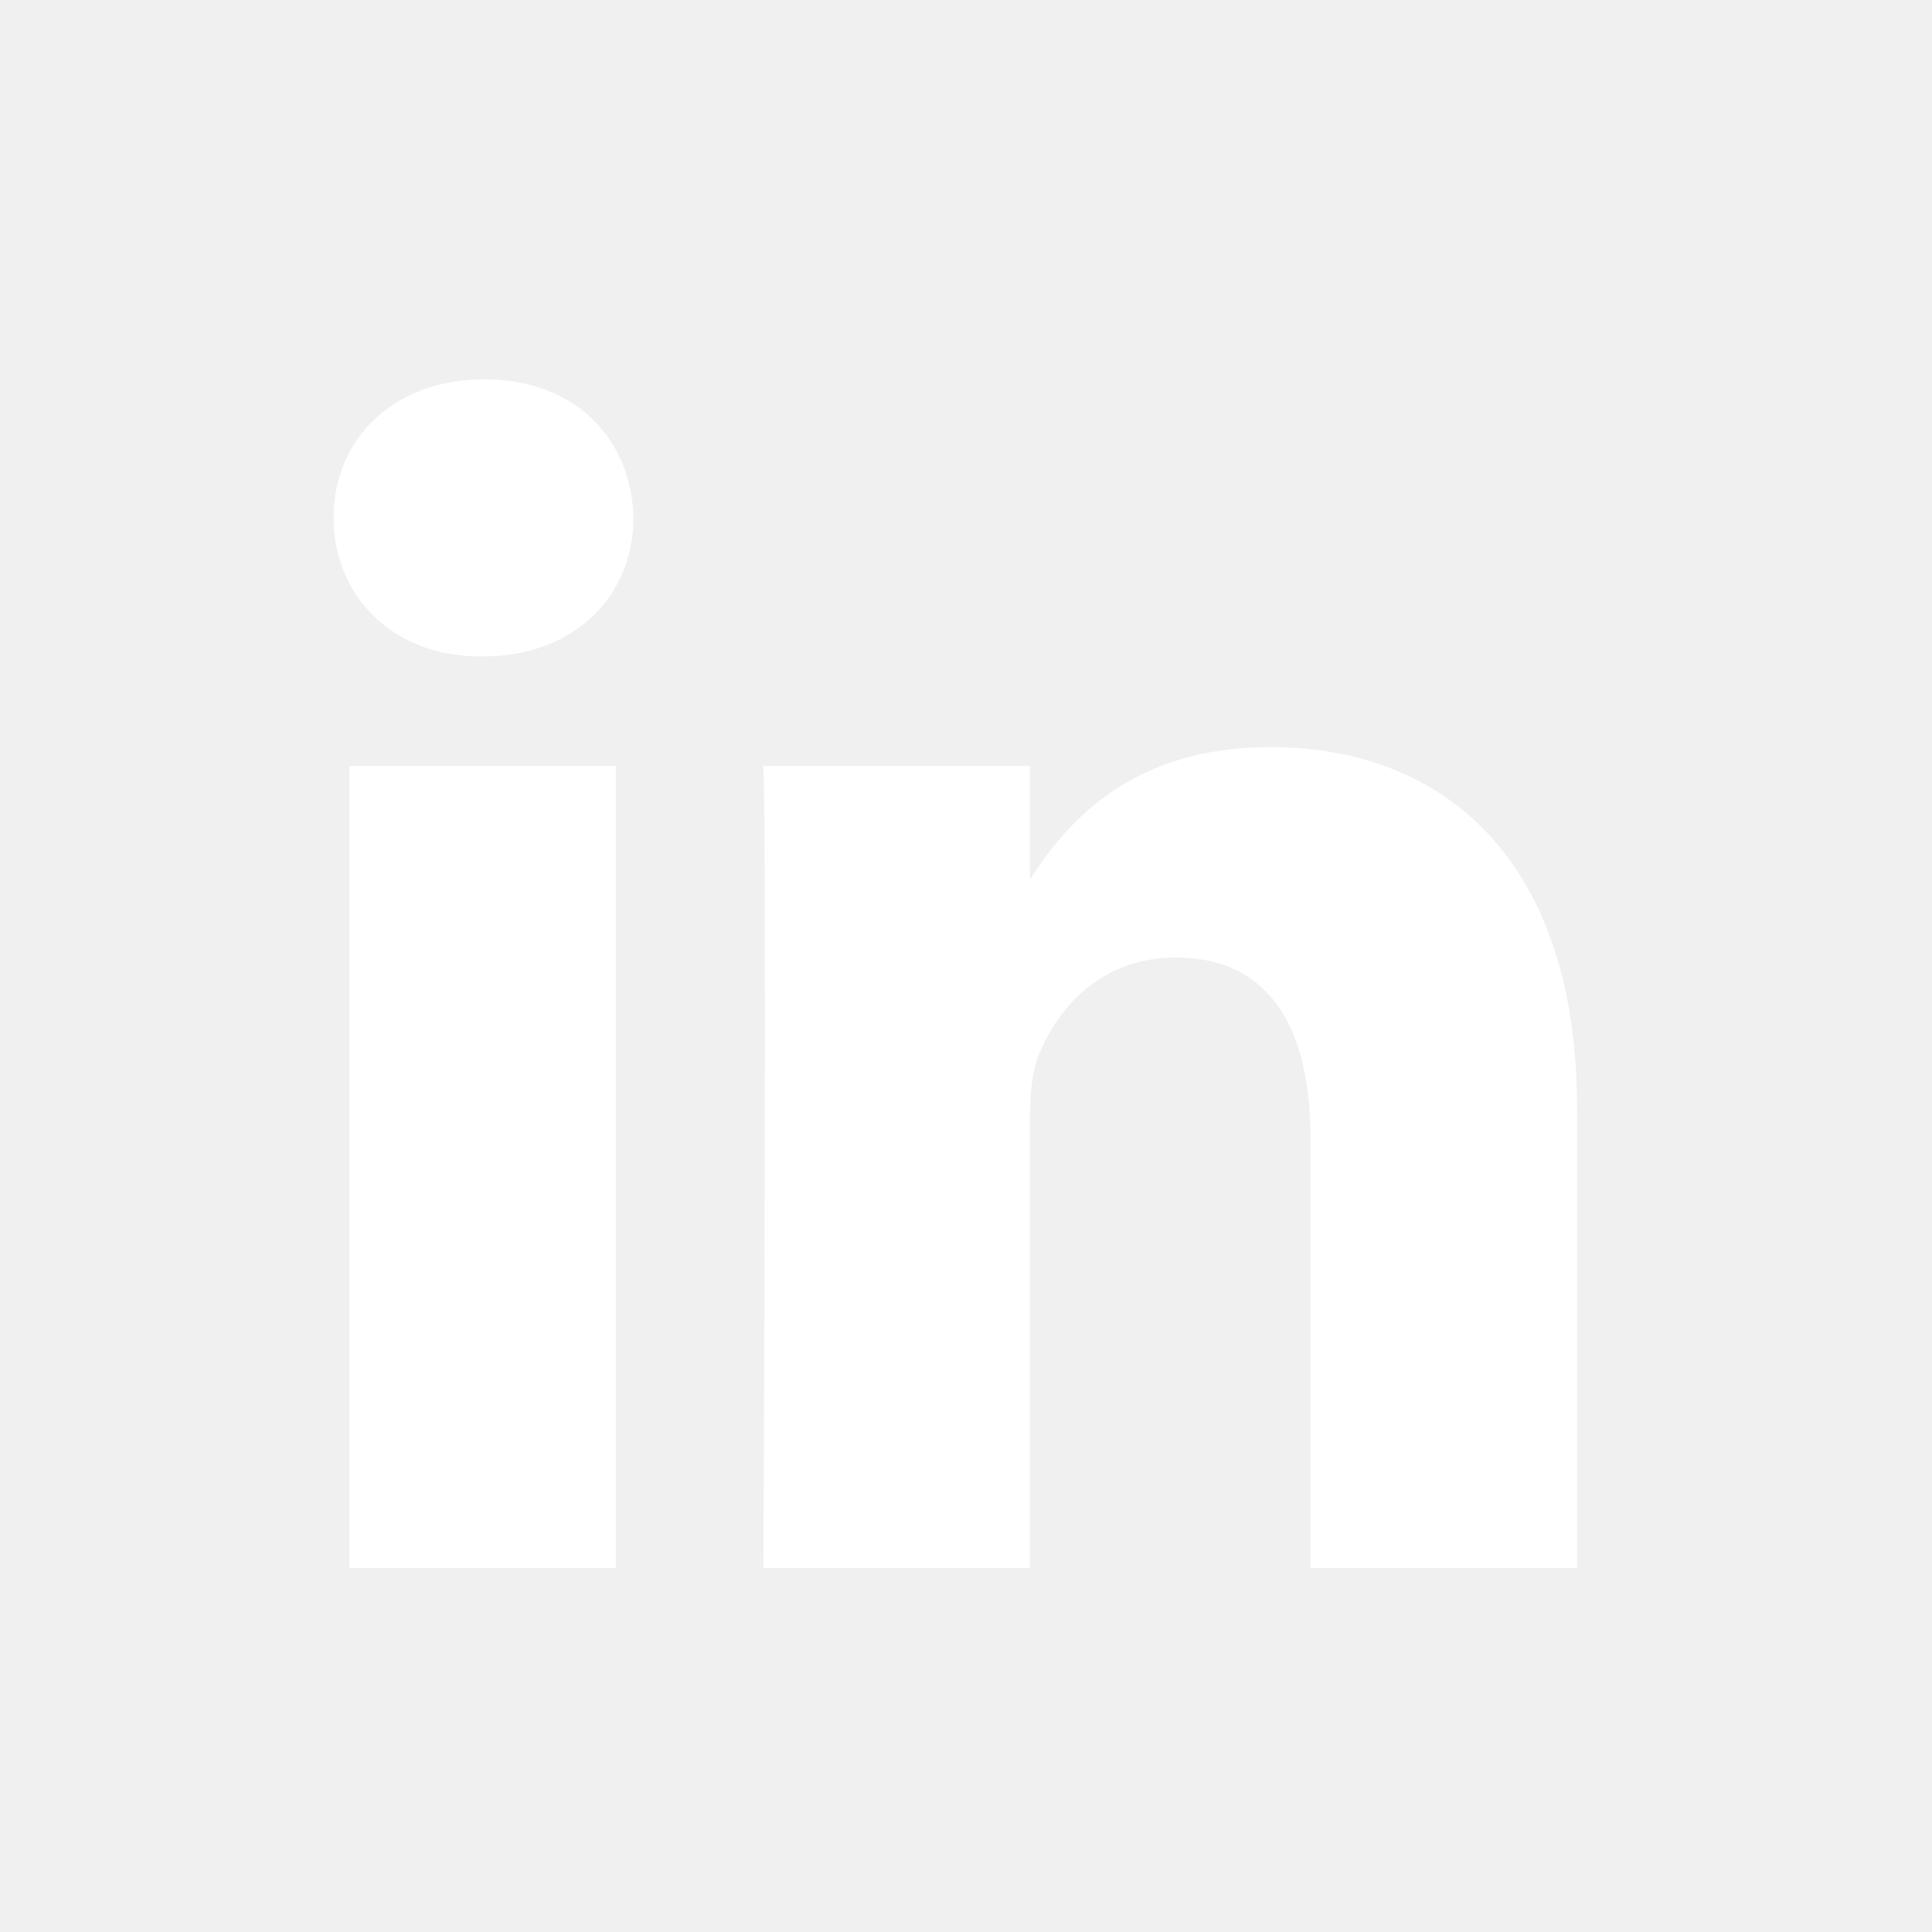
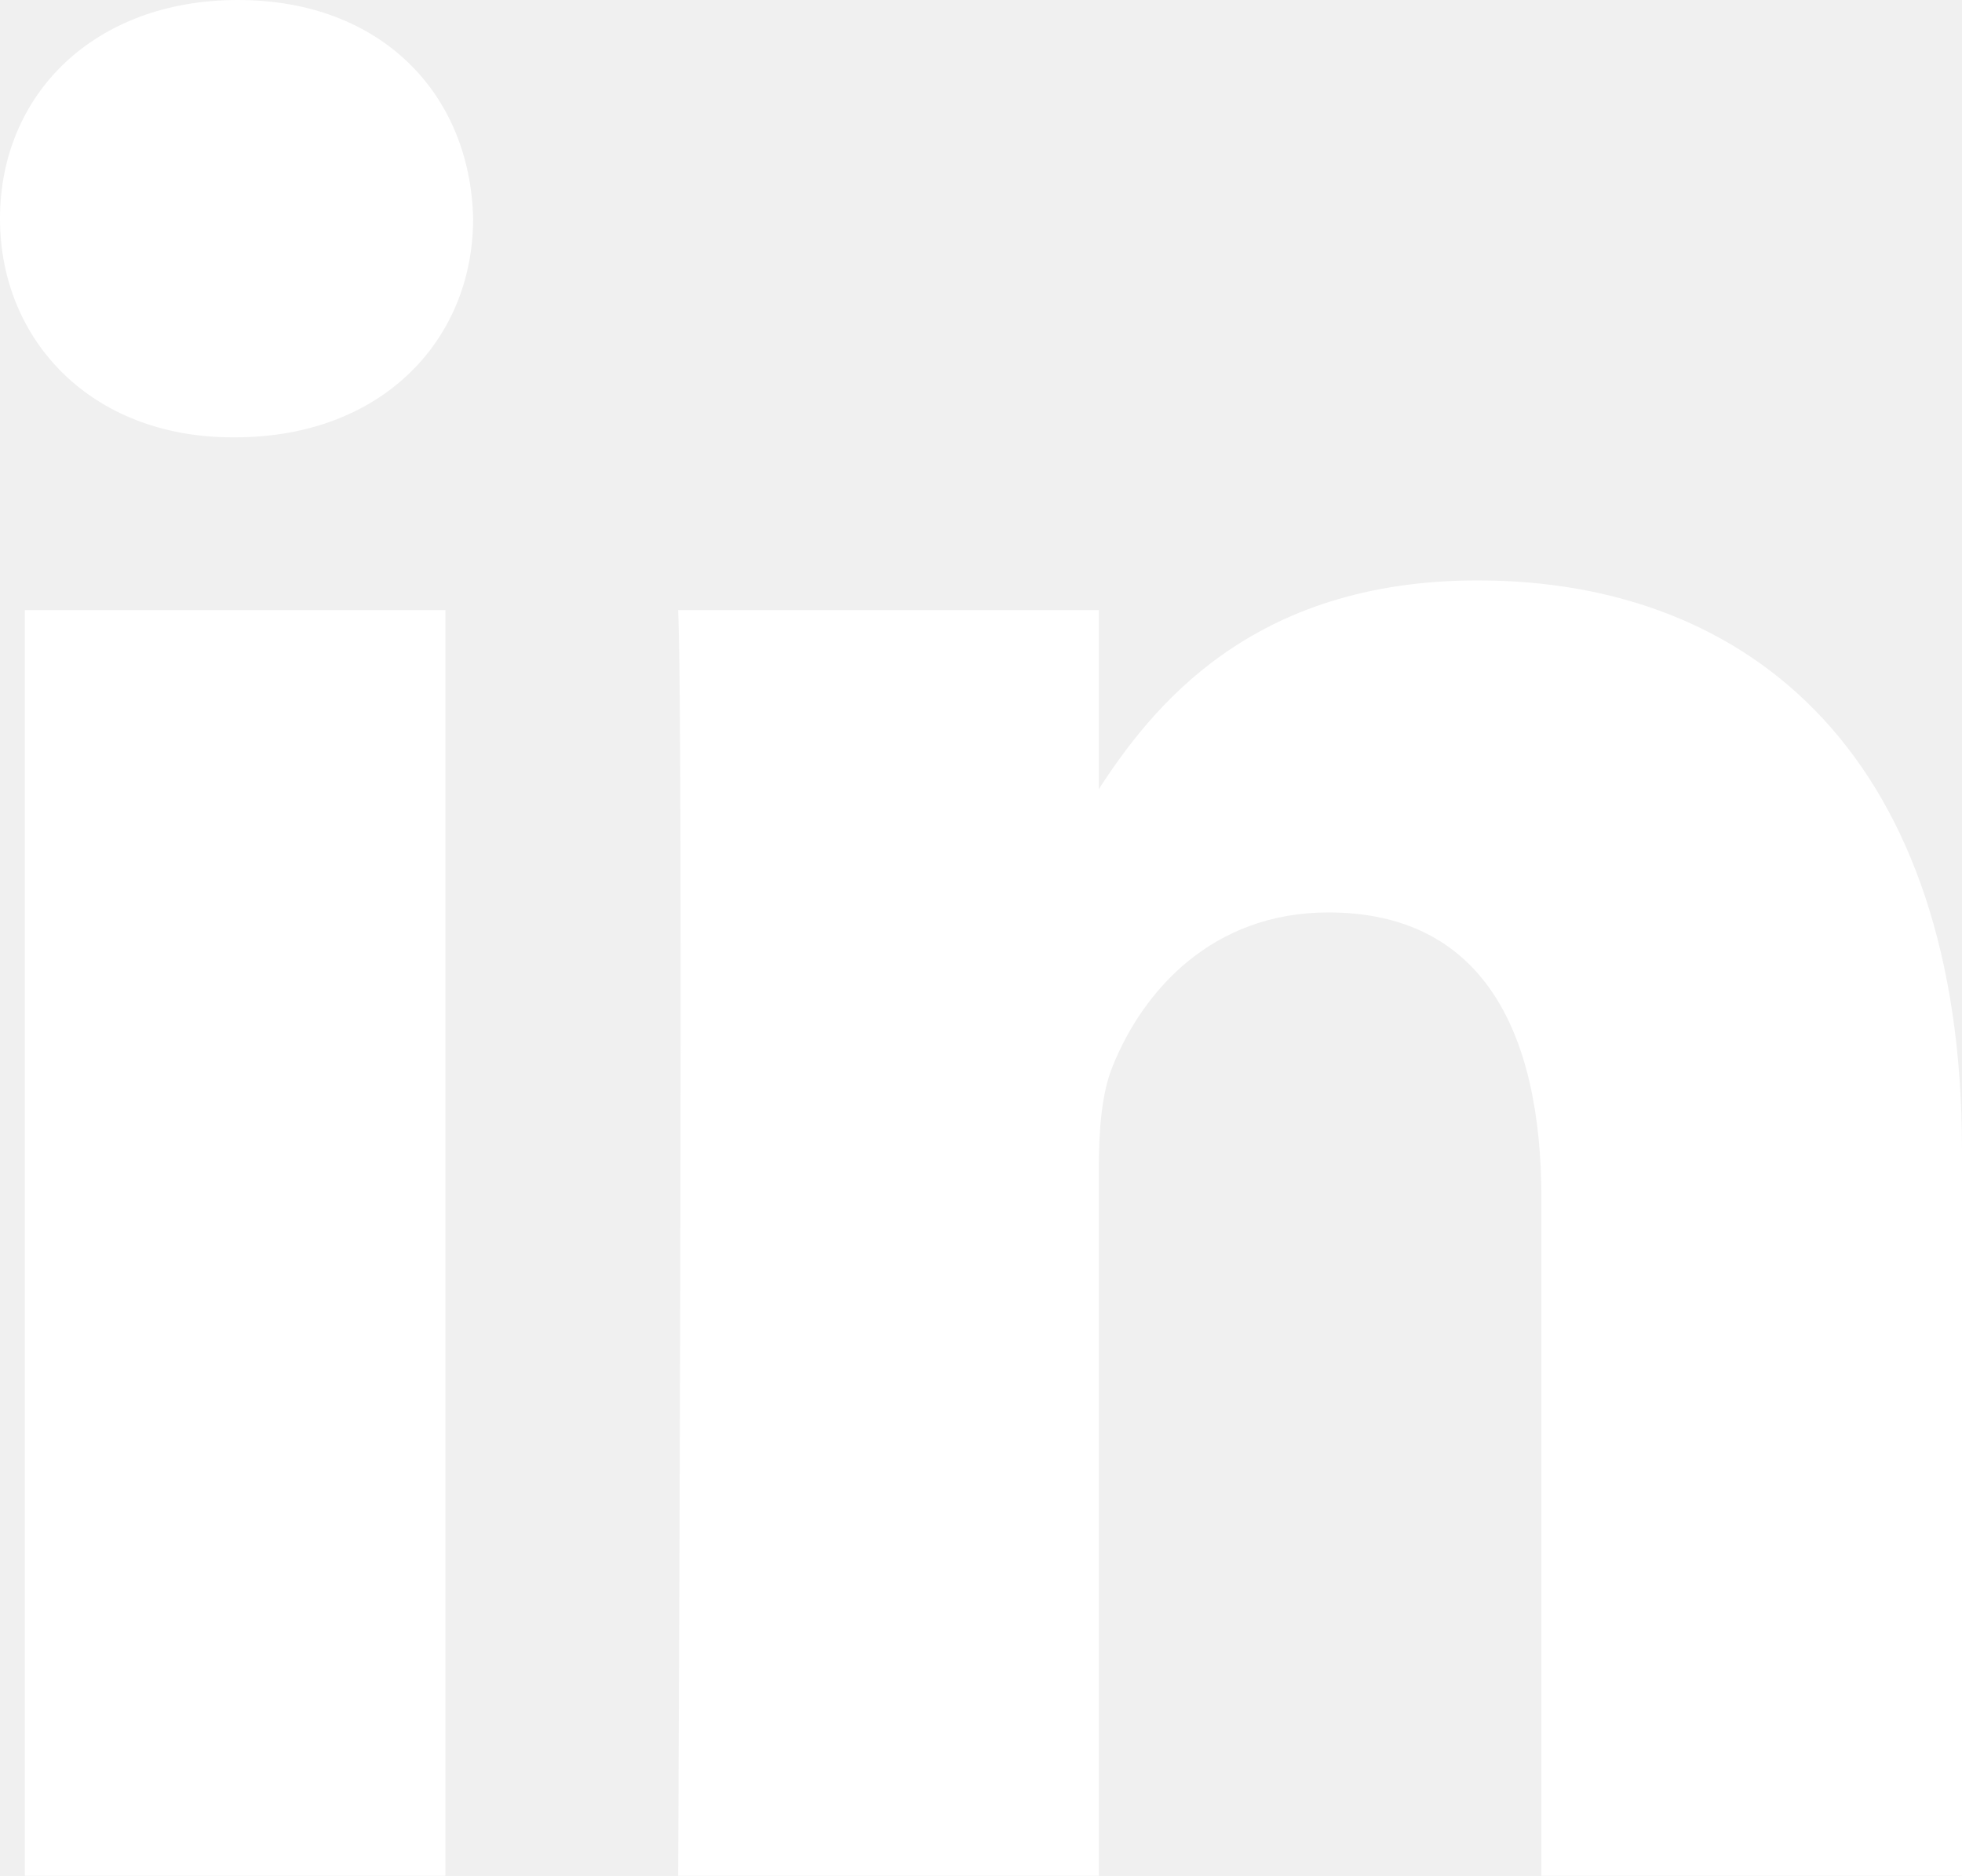
- <svg xmlns="http://www.w3.org/2000/svg" version="1.1" id="svg2" x="0px" y="0px" width="256px" height="256px" viewBox="0 0 256 256" enable-background="new 0 0 256 256" xml:space="preserve">
+ <svg xmlns="http://www.w3.org/2000/svg" version="1.1" id="svg2" x="0px" y="0px" width="164.773px" height="157.501px" viewBox="44.198 50.259 164.773 157.501" enable-background="new 44.198 50.259 164.773 157.501" xml:space="preserve">
  <g id="layer1_1_" transform="translate(-200.552,-393.9623)">
    <g id="g3019" transform="matrix(1.018827,0,0,-1.018827,170.5996,498.0329)">
      <path id="path28_1_" fill="#FFFFFF" d="M109.495-101.774V2.533H74.828v-104.307H109.495z     M92.168,16.775c12.081,0,19.612,8.01,19.612,18.021c-0.224,10.233-7.531,18.021-19.385,18.021    c-11.864,0-19.615-7.788-19.615-18.021c0-10.011,7.521-18.021,19.159-18.021H92.168L92.168,16.775z" />
-       <path id="path30_1_" fill="#FFFFFF" d="M128.681-101.774h34.672v58.249    c0,3.119,0.226,6.235,1.143,8.462c2.5,6.232,8.21,12.681,17.783,12.681c12.547,0,17.562-9.568,17.562-23.588v-55.804h34.667v59.81    c0,32.038-17.1,46.946-39.914,46.946c-18.701,0-26.914-10.45-31.476-17.571h0.234V2.533h-34.672    C129.141-7.253,128.681-101.774,128.681-101.774L128.681-101.774z" />
+       <path id="path30_1_" fill="#FFFFFF" d="M128.681-101.774h34.672v58.249    c0,3.119,0.225,6.235,1.143,8.462c2.5,6.232,8.211,12.681,17.782,12.681c12.547,0,17.562-9.568,17.562-23.588v-55.804h34.668    v59.81c0,32.037-17.1,46.946-39.915,46.946c-18.701,0-26.913-10.45-31.476-17.571h0.234V2.533H128.68    C129.141-7.253,128.681-101.774,128.681-101.774L128.681-101.774z" />
    </g>
  </g>
</svg>
